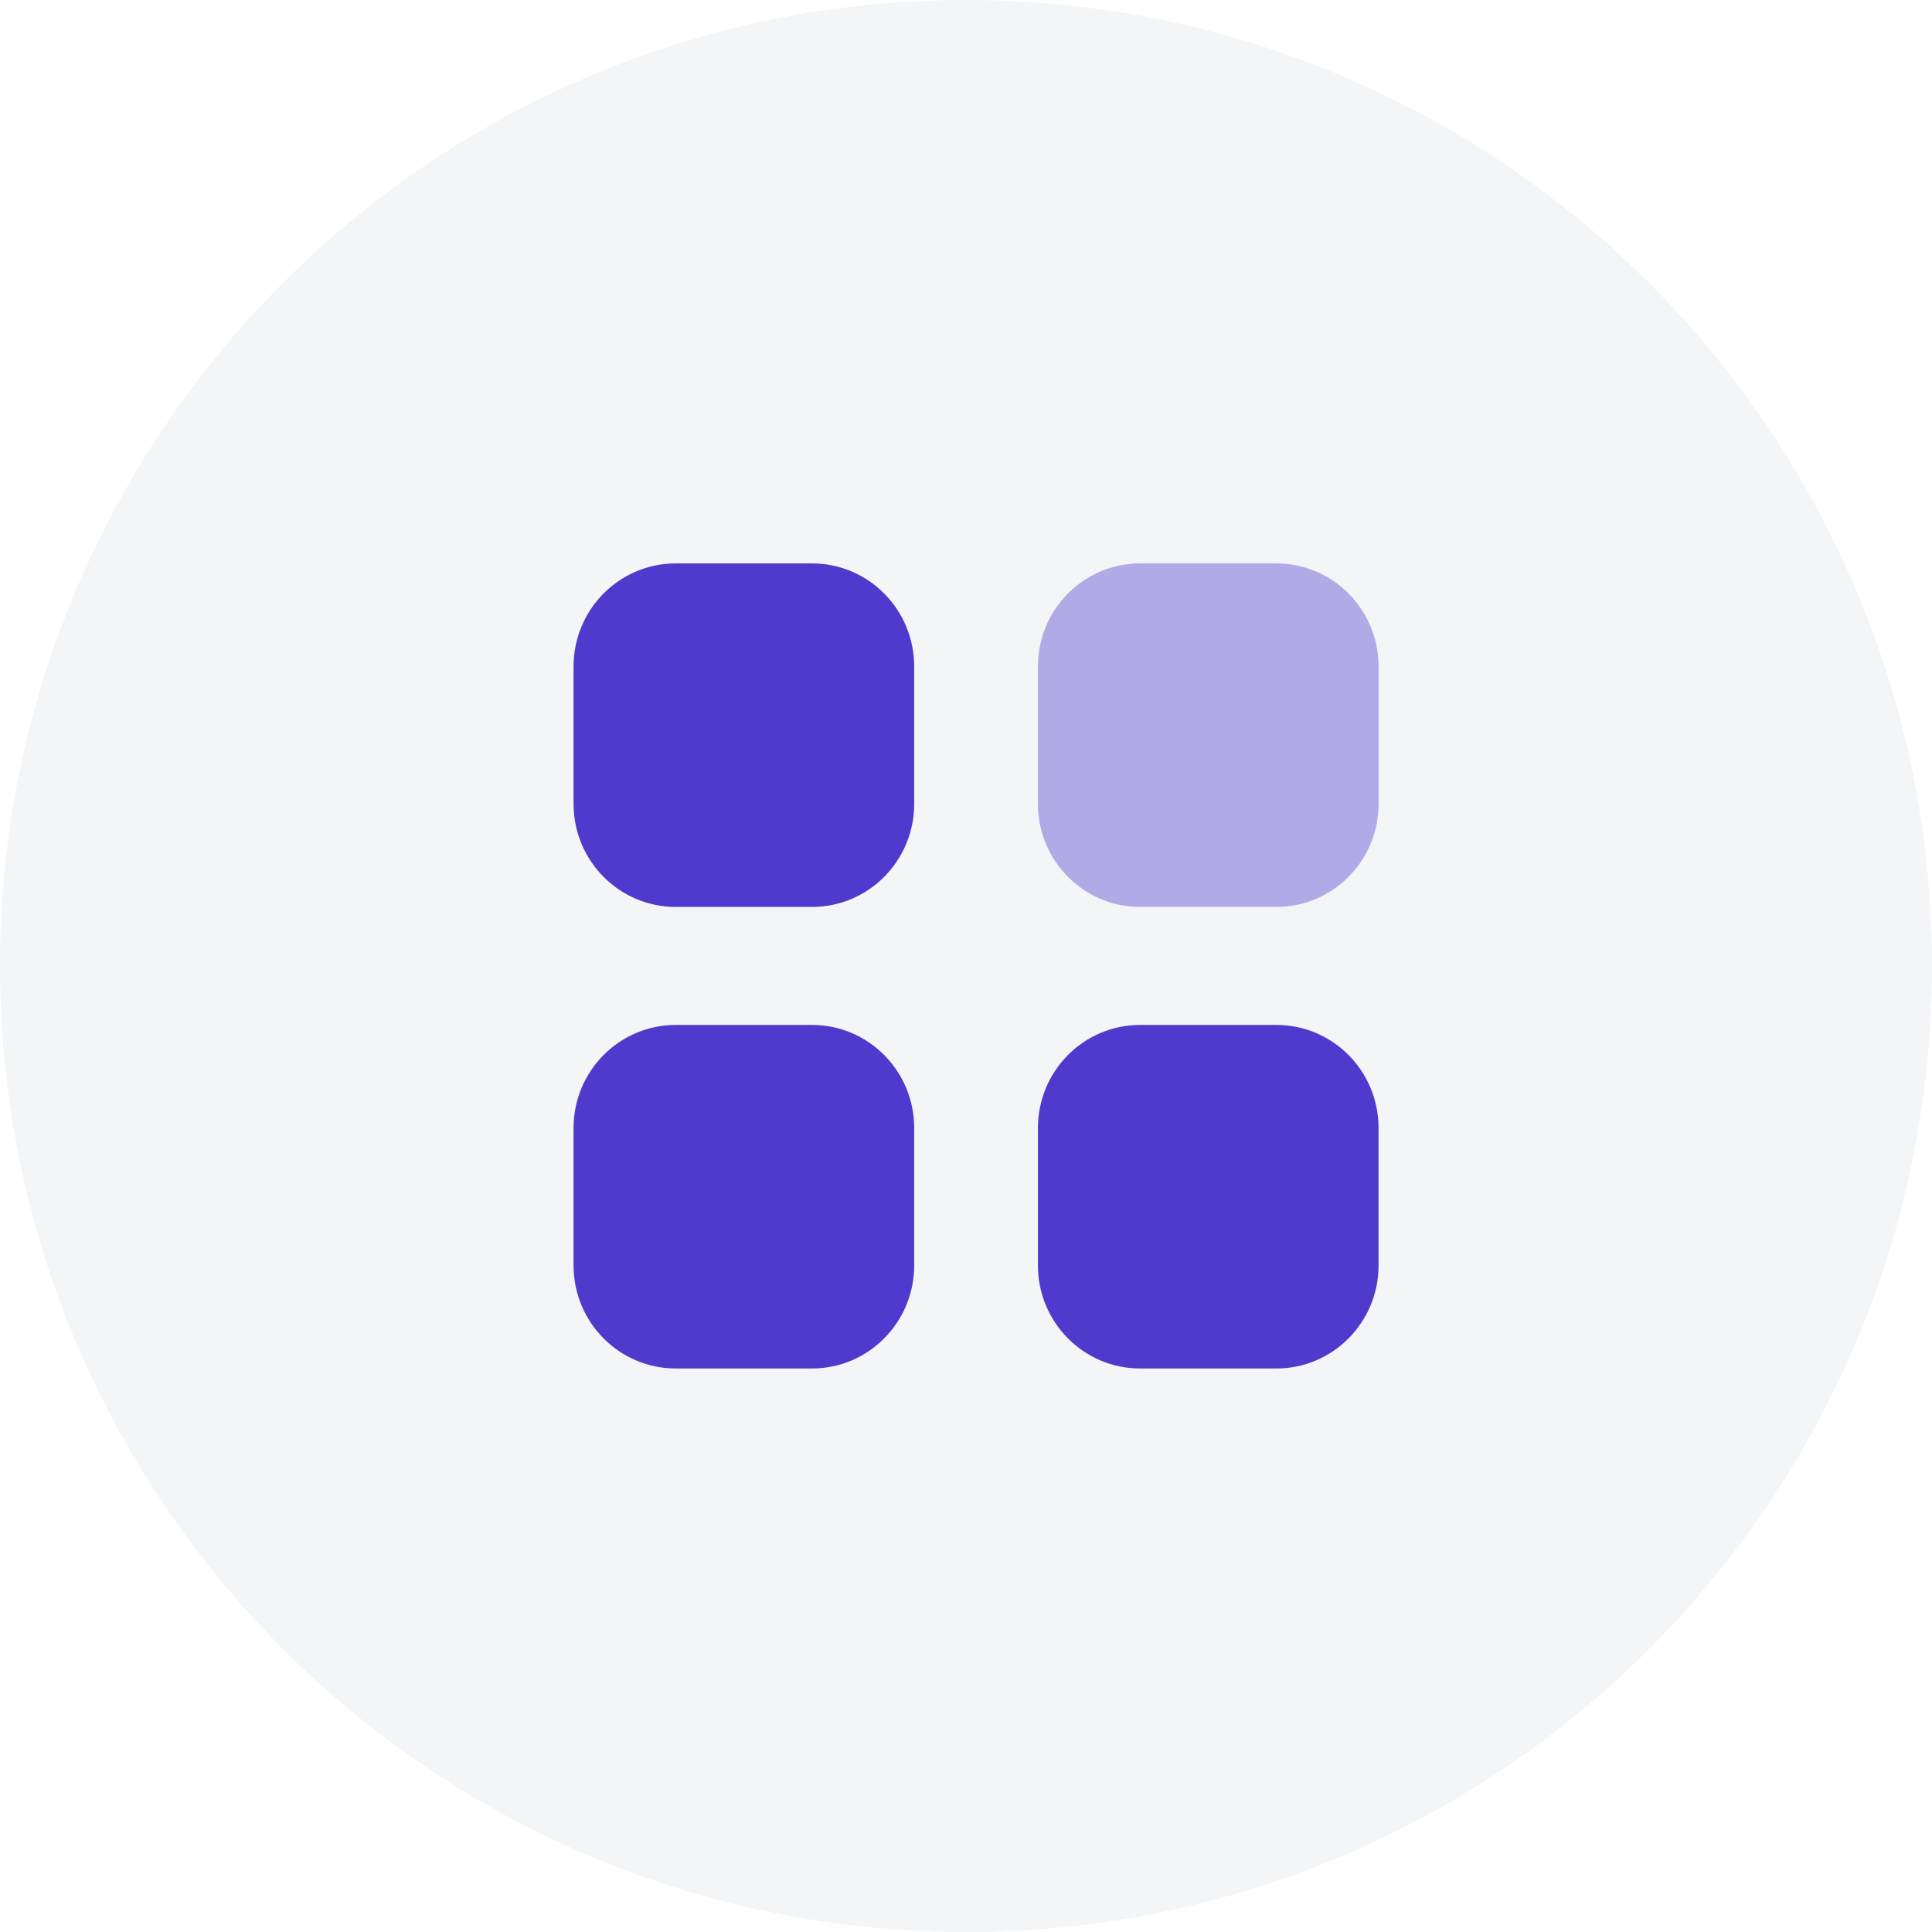
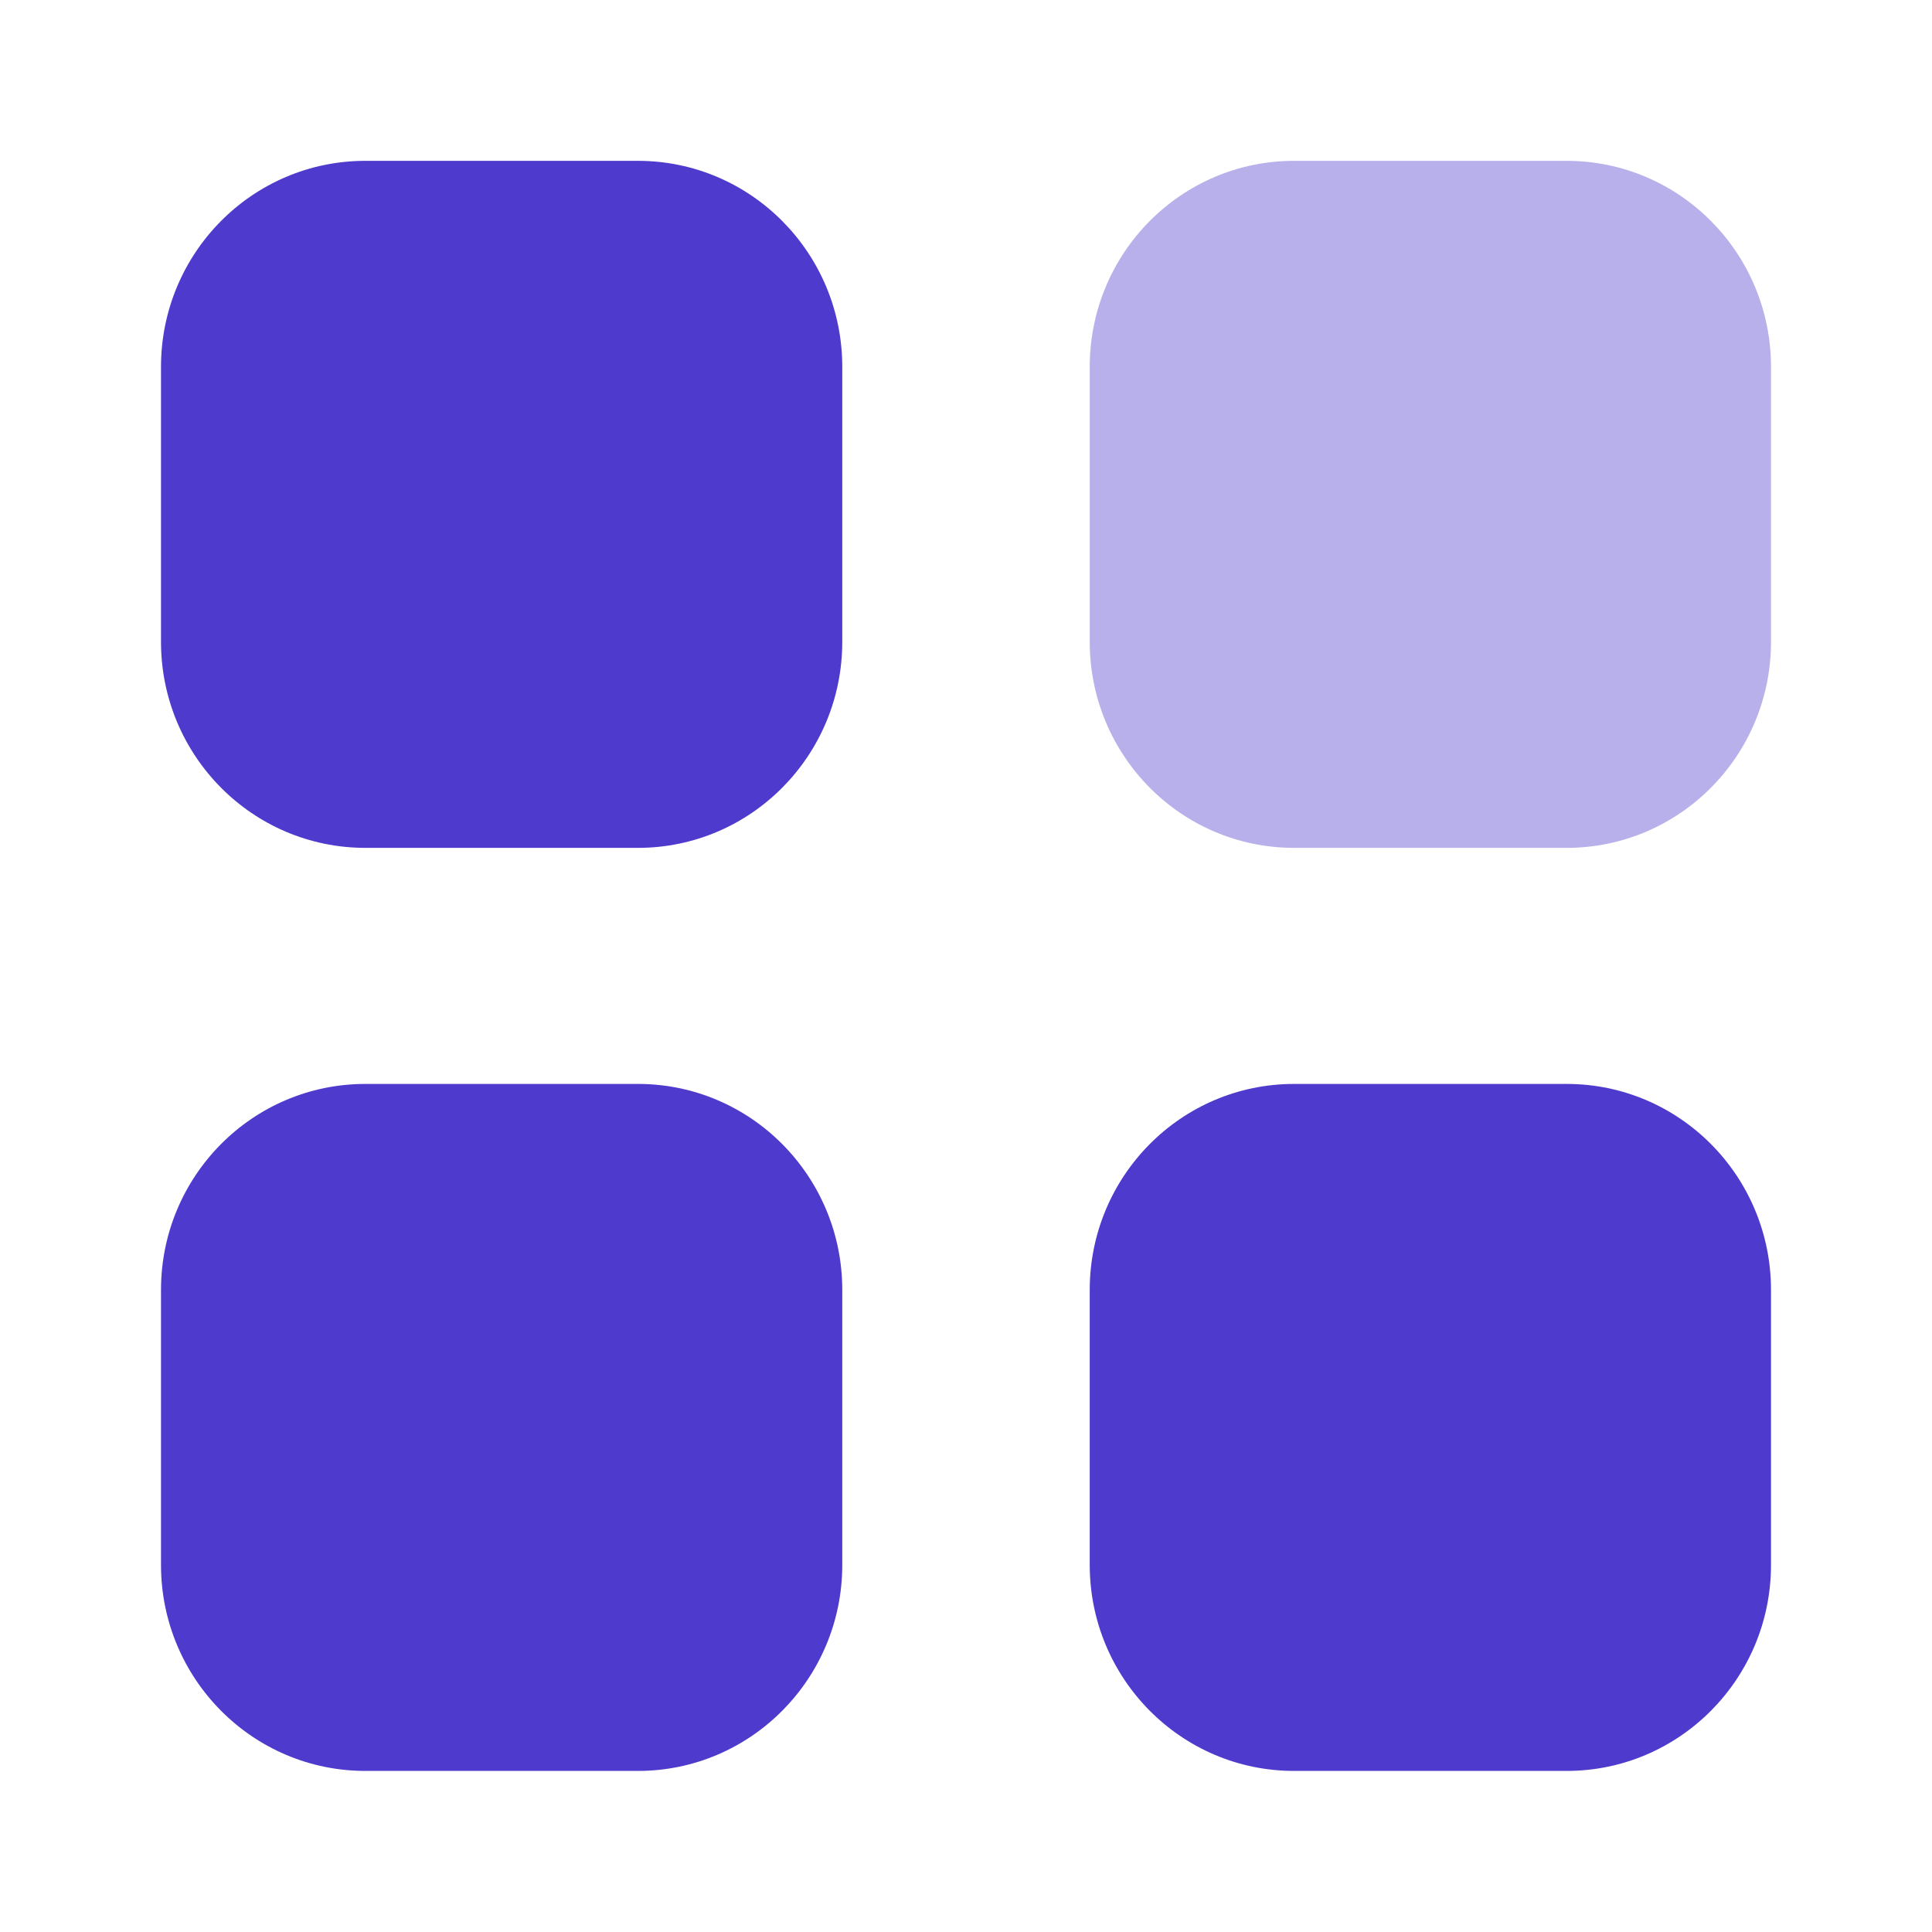
- <svg xmlns="http://www.w3.org/2000/svg" width="96" height="96" viewBox="0 0 96 96" fill="none">
-   <rect width="96" height="96" rx="48" fill="#F4F5F7" />
-   <path opacity="0.4" d="M56.651 27.996H63.423C66.228 27.996 68.5 30.288 68.5 33.116V39.945C68.5 42.773 66.228 45.065 63.423 45.065H56.651C53.846 45.065 51.574 42.773 51.574 39.945V33.116C51.574 30.288 53.846 27.996 56.651 27.996" fill="#4E3ACC" />
-   <path fill-rule="evenodd" clip-rule="evenodd" d="M33.577 27.996H40.349C43.153 27.996 45.426 30.288 45.426 33.116V39.945C45.426 42.773 43.153 45.065 40.349 45.065H33.577C30.772 45.065 28.5 42.773 28.5 39.945V33.116C28.5 30.288 30.772 27.996 33.577 27.996ZM33.577 50.929H40.349C43.153 50.929 45.426 53.221 45.426 56.049V62.879C45.426 65.705 43.153 67.999 40.349 67.999H33.577C30.772 67.999 28.5 65.705 28.5 62.879V56.049C28.5 53.221 30.772 50.929 33.577 50.929ZM63.423 50.929H56.651C53.846 50.929 51.574 53.221 51.574 56.049V62.879C51.574 65.705 53.846 67.999 56.651 67.999H63.423C66.228 67.999 68.5 65.705 68.5 62.879V56.049C68.5 53.221 66.228 50.929 63.423 50.929Z" fill="#4E3ACC" />
+ <svg xmlns="http://www.w3.org/2000/svg" width="48" height="48" viewBox="0 0 48 48" fill="none">
+   <path opacity="0.4" d="M32.151 3.996H38.923C41.727 3.996 44 6.288 44 9.116V15.945C44 18.773 41.727 21.065 38.923 21.065H32.151C29.346 21.065 27.074 18.773 27.074 15.945V9.116C27.074 6.288 29.346 3.996 32.151 3.996Z" fill="#4E3ACC" />
+   <path fill-rule="evenodd" clip-rule="evenodd" d="M9.077 3.996H15.849C18.653 3.996 20.926 6.288 20.926 9.116V15.945C20.926 18.773 18.653 21.065 15.849 21.065H9.077C6.272 21.065 4 18.773 4 15.945V9.116C4 6.288 6.272 3.996 9.077 3.996ZM9.077 26.93H15.849C18.653 26.93 20.926 29.221 20.926 32.049V38.879C20.926 41.705 18.653 43.998 15.849 43.998H9.077C6.272 43.998 4 41.705 4 38.879V32.049C4 29.221 6.272 26.93 9.077 26.93ZM38.923 26.93H32.151C29.346 26.93 27.074 29.221 27.074 32.049V38.879C27.074 41.705 29.346 43.998 32.151 43.998H38.923C41.727 43.998 44 41.705 44 38.879V32.049C44 29.221 41.727 26.93 38.923 26.93Z" fill="#4E3ACC" />
</svg>
